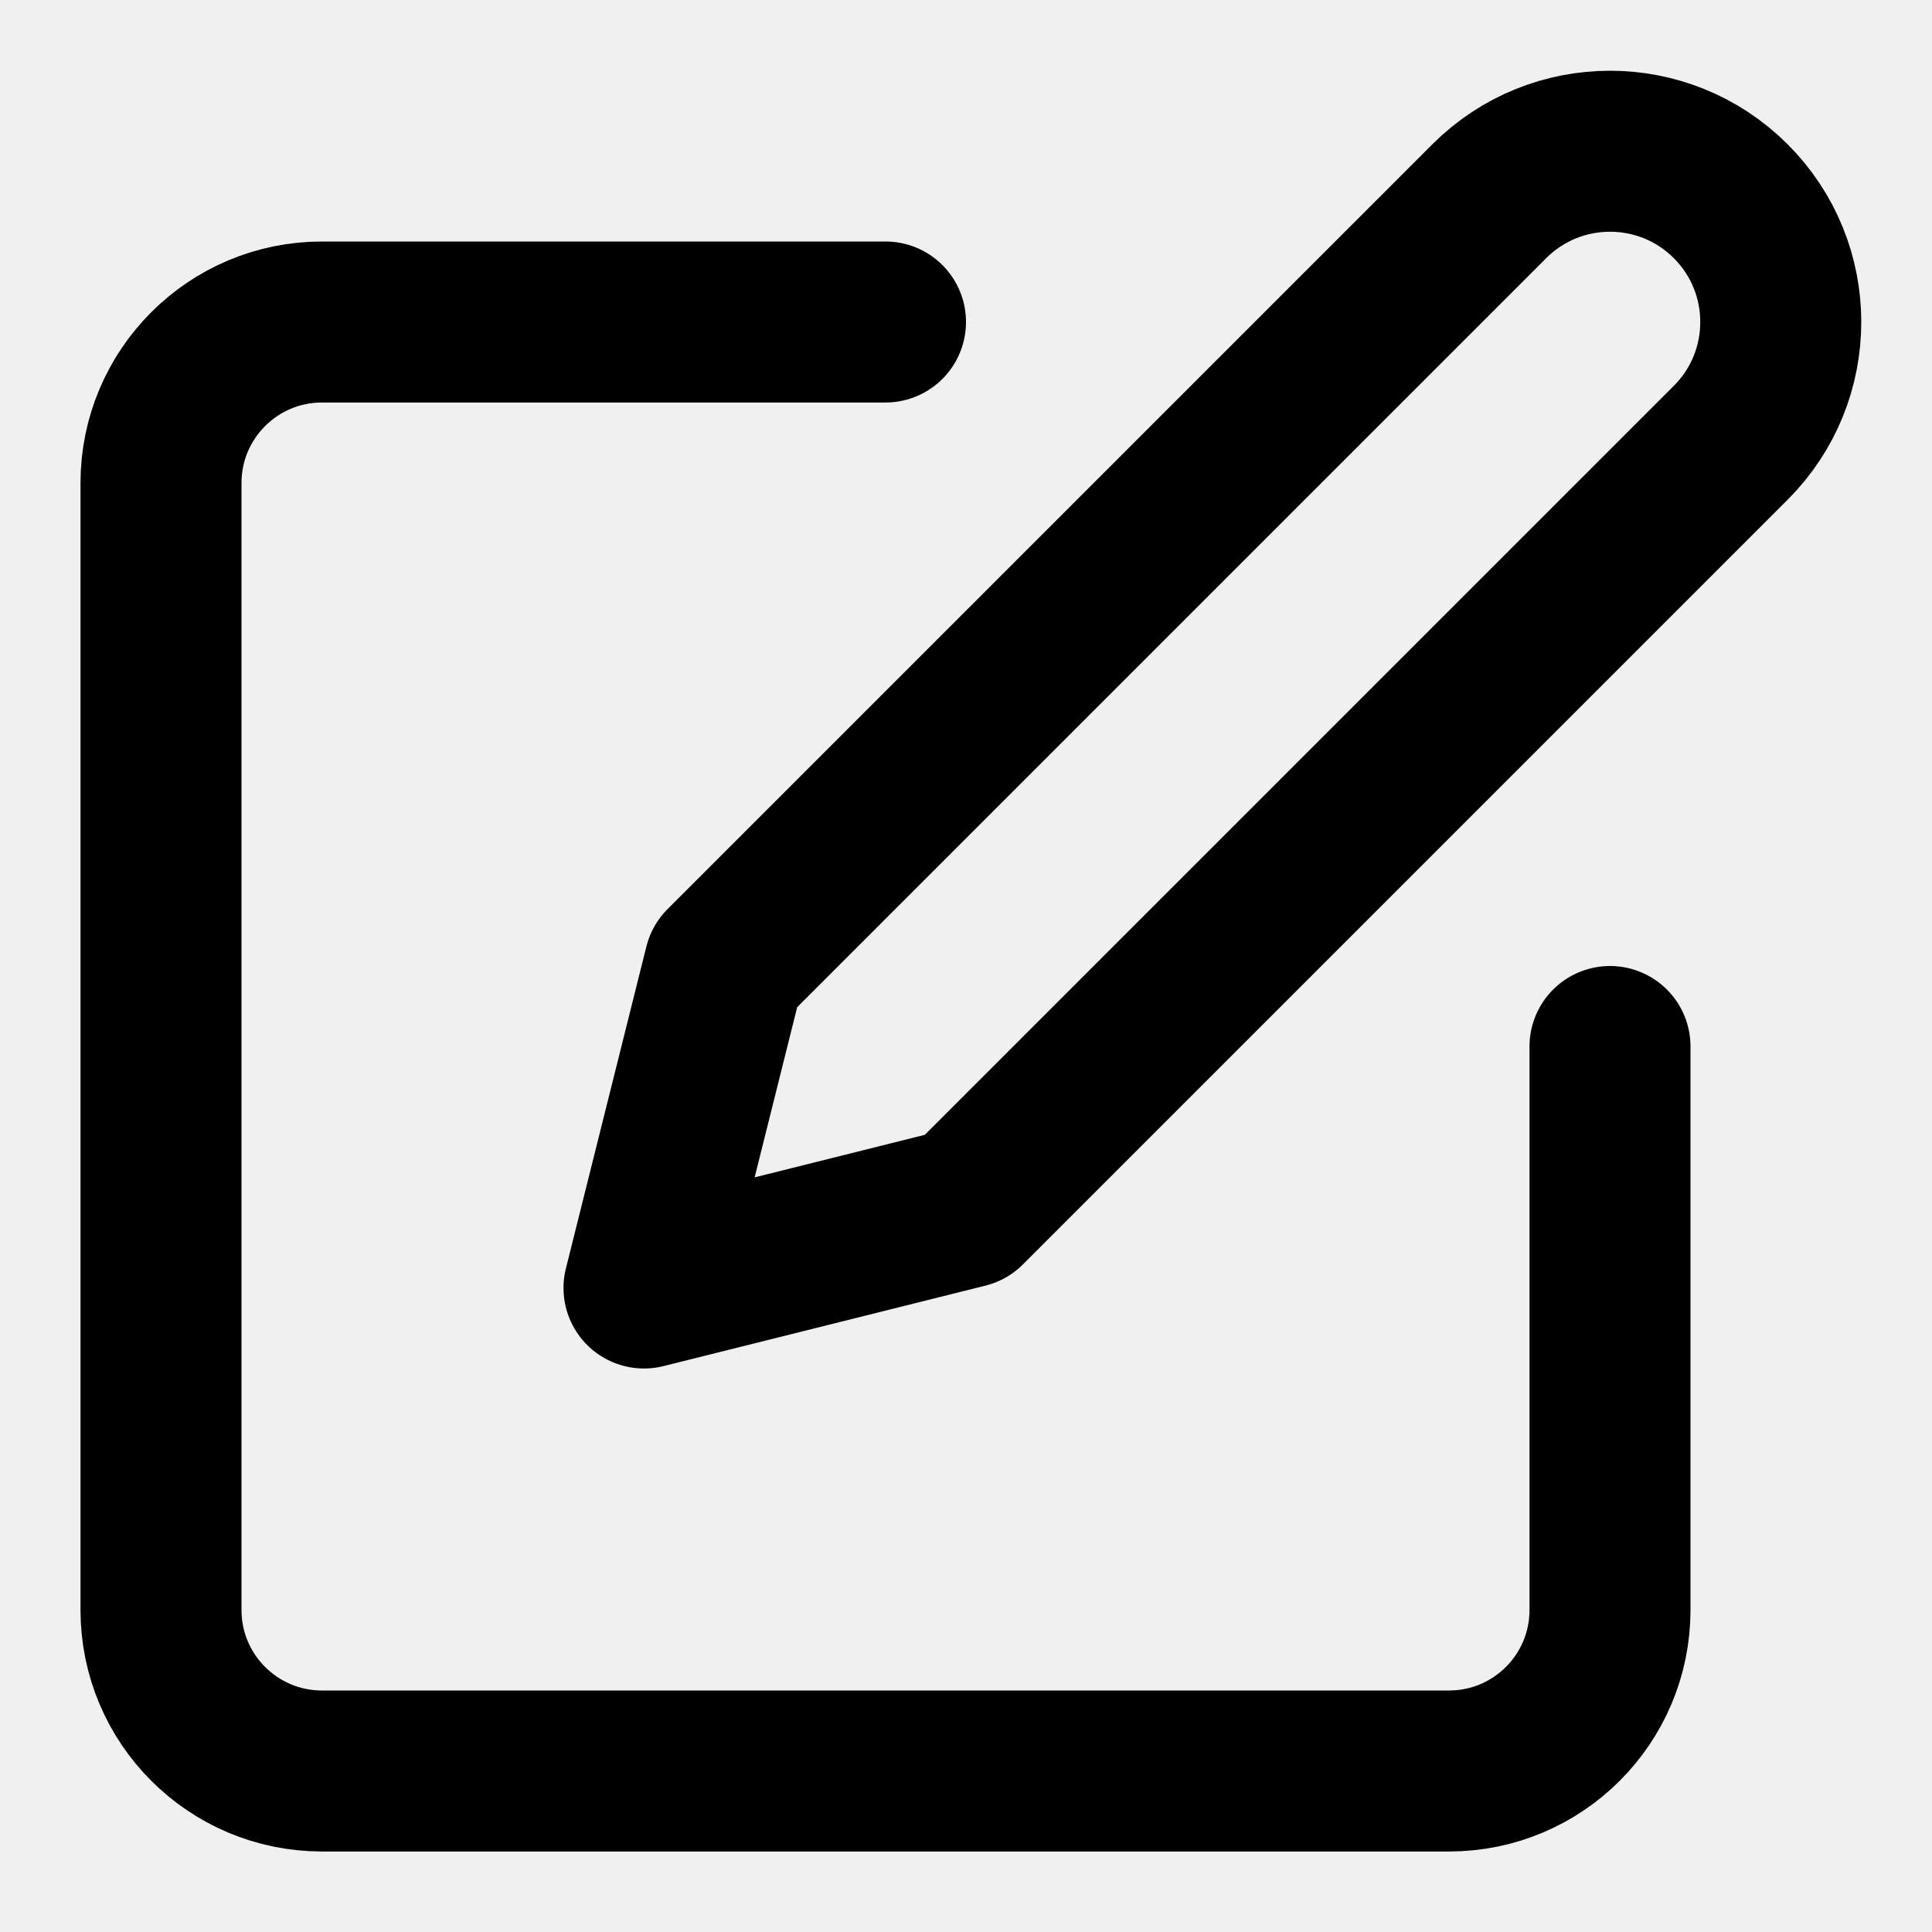
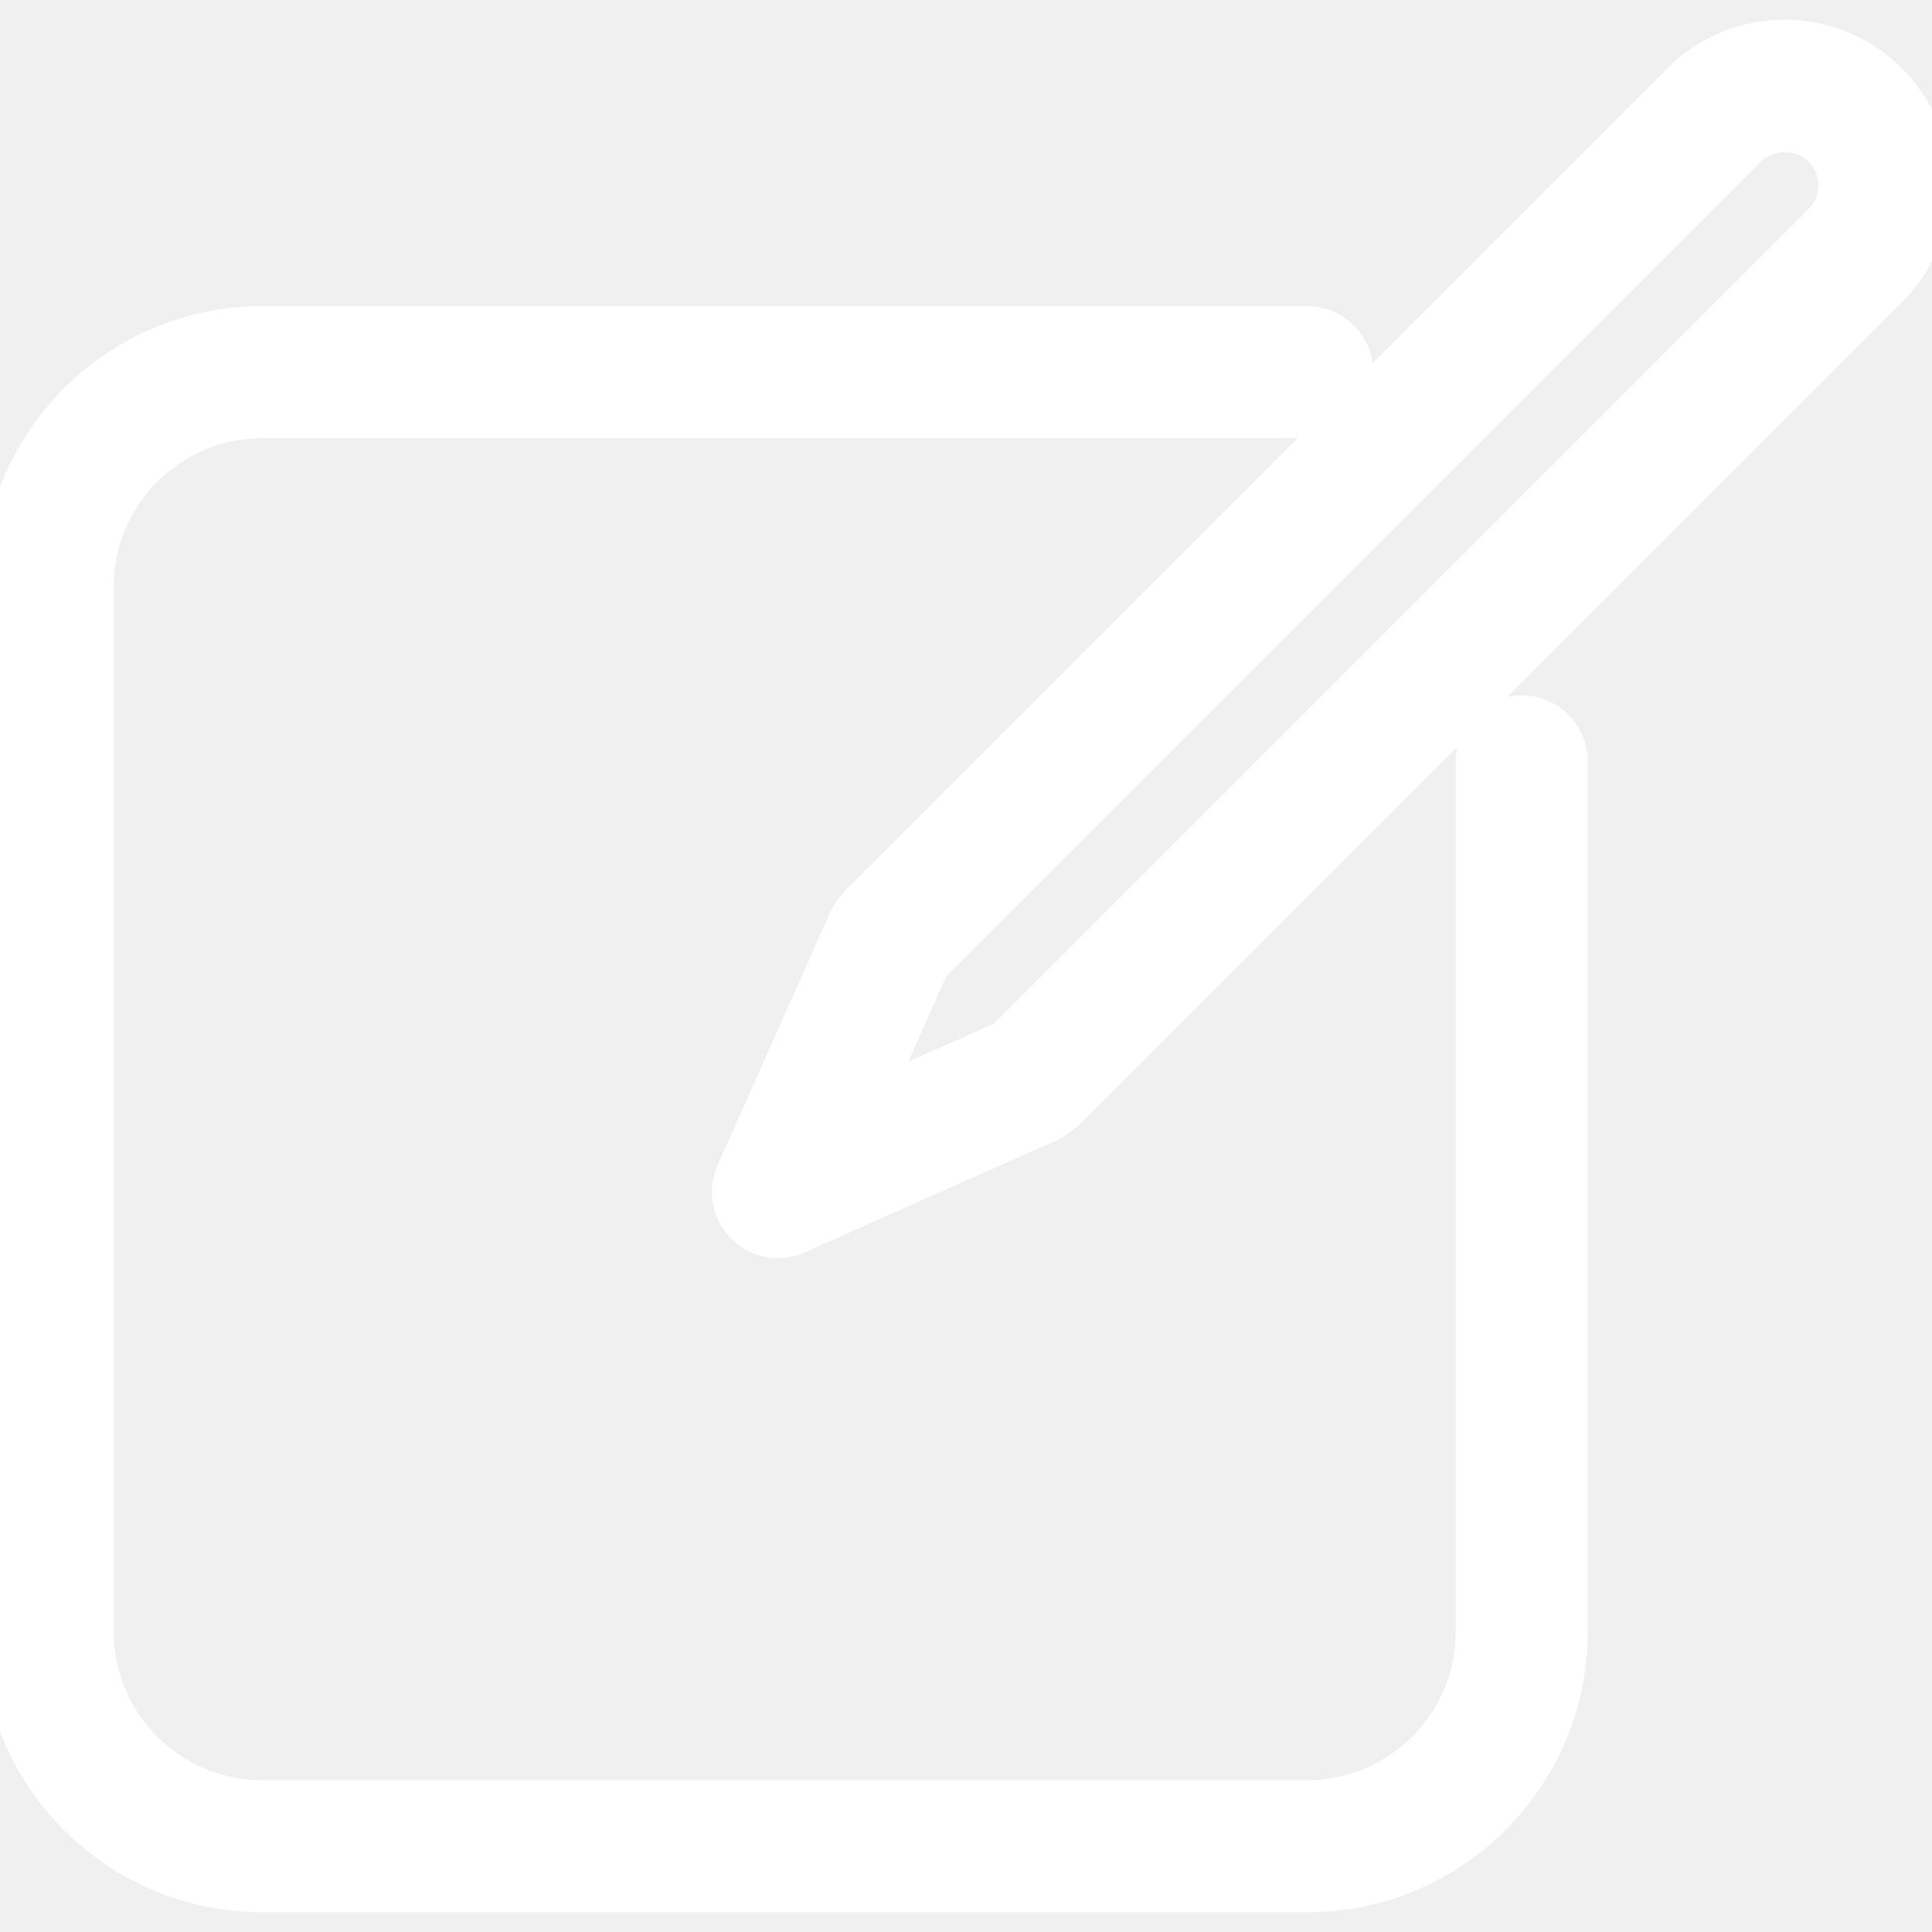
- <svg xmlns="http://www.w3.org/2000/svg" class="feather feather-edit" fill="none" height="24" stroke="currentColor" stroke-linecap="round" stroke-linejoin="round" stroke-width="2" viewBox="0 0 24 24" width="24">
-   <path d="M11 4H4a2 2 0 0 0-2 2v14a2 2 0 0 0 2 2h14a2 2 0 0 0 2-2v-7" />
-   <path d="M18.5 2.5a2.121 2.121 0 0 1 3 3L12 15l-4 1 1-4 9.5-9.5z" />
+ <svg xmlns="http://www.w3.org/2000/svg" fill="#ffffff" version="1.1" id="Capa_1" width="256px" height="256px" viewBox="0 0 494.94 494.94" xml:space="preserve" stroke="#ffffff" stroke-width="9.404">
+   <g id="SVGRepo_bgCarrier" stroke-width="0" />
+   <g id="SVGRepo_tracerCarrier" stroke-linecap="round" stroke-linejoin="round" />
+   <g id="SVGRepo_iconCarrier">
+     <g>
+       <g>
+         <path d="M389.844,182.85c-6.743,0-12.21,5.467-12.21,12.21v222.968c0,23.562-19.174,42.735-42.736,42.735H67.157 c-23.562,0-42.736-19.174-42.736-42.735V150.285c0-23.562,19.174-42.735,42.736-42.735h267.741c6.743,0,12.21-5.467,12.21-12.21 s-5.467-12.21-12.21-12.21H67.157C30.126,83.13,0,113.255,0,150.285v267.743c0,37.029,30.126,67.155,67.157,67.155h267.741 c37.03,0,67.156-30.126,67.156-67.155V195.061C402.054,188.318,396.587,182.85,389.844,182.85z" />
+         <path d="M483.876,20.791c-14.72-14.72-38.669-14.714-53.377,0L221.352,229.944c-0.28,0.28-3.434,3.559-4.251,5.396l-28.963,65.069 c-2.057,4.619-1.056,10.027,2.521,13.6c2.337,2.336,5.461,3.576,8.639,3.576c1.675,0,3.362-0.346,4.96-1.057l65.07-28.963 c1.83-0.815,5.114-3.97,5.396-4.25L483.876,74.169c7.131-7.131,11.06-16.61,11.06-26.692 C494.936,37.396,491.007,27.915,483.876,20.791z M466.61,56.897L257.457,266.05c-0.035,0.036-0.055,0.078-0.089,0.107 l-33.989,15.131L238.51,247.3c0.03-0.036,0.071-0.055,0.107-0.09L447.765,38.058c5.038-5.039,13.819-5.033,18.846,0.005 c2.518,2.51,3.905,5.855,3.905,9.414C470.516,51.036,469.127,54.38,466.61,56.897z" />
+       </g>
+     </g>
+   </g>
</svg>
